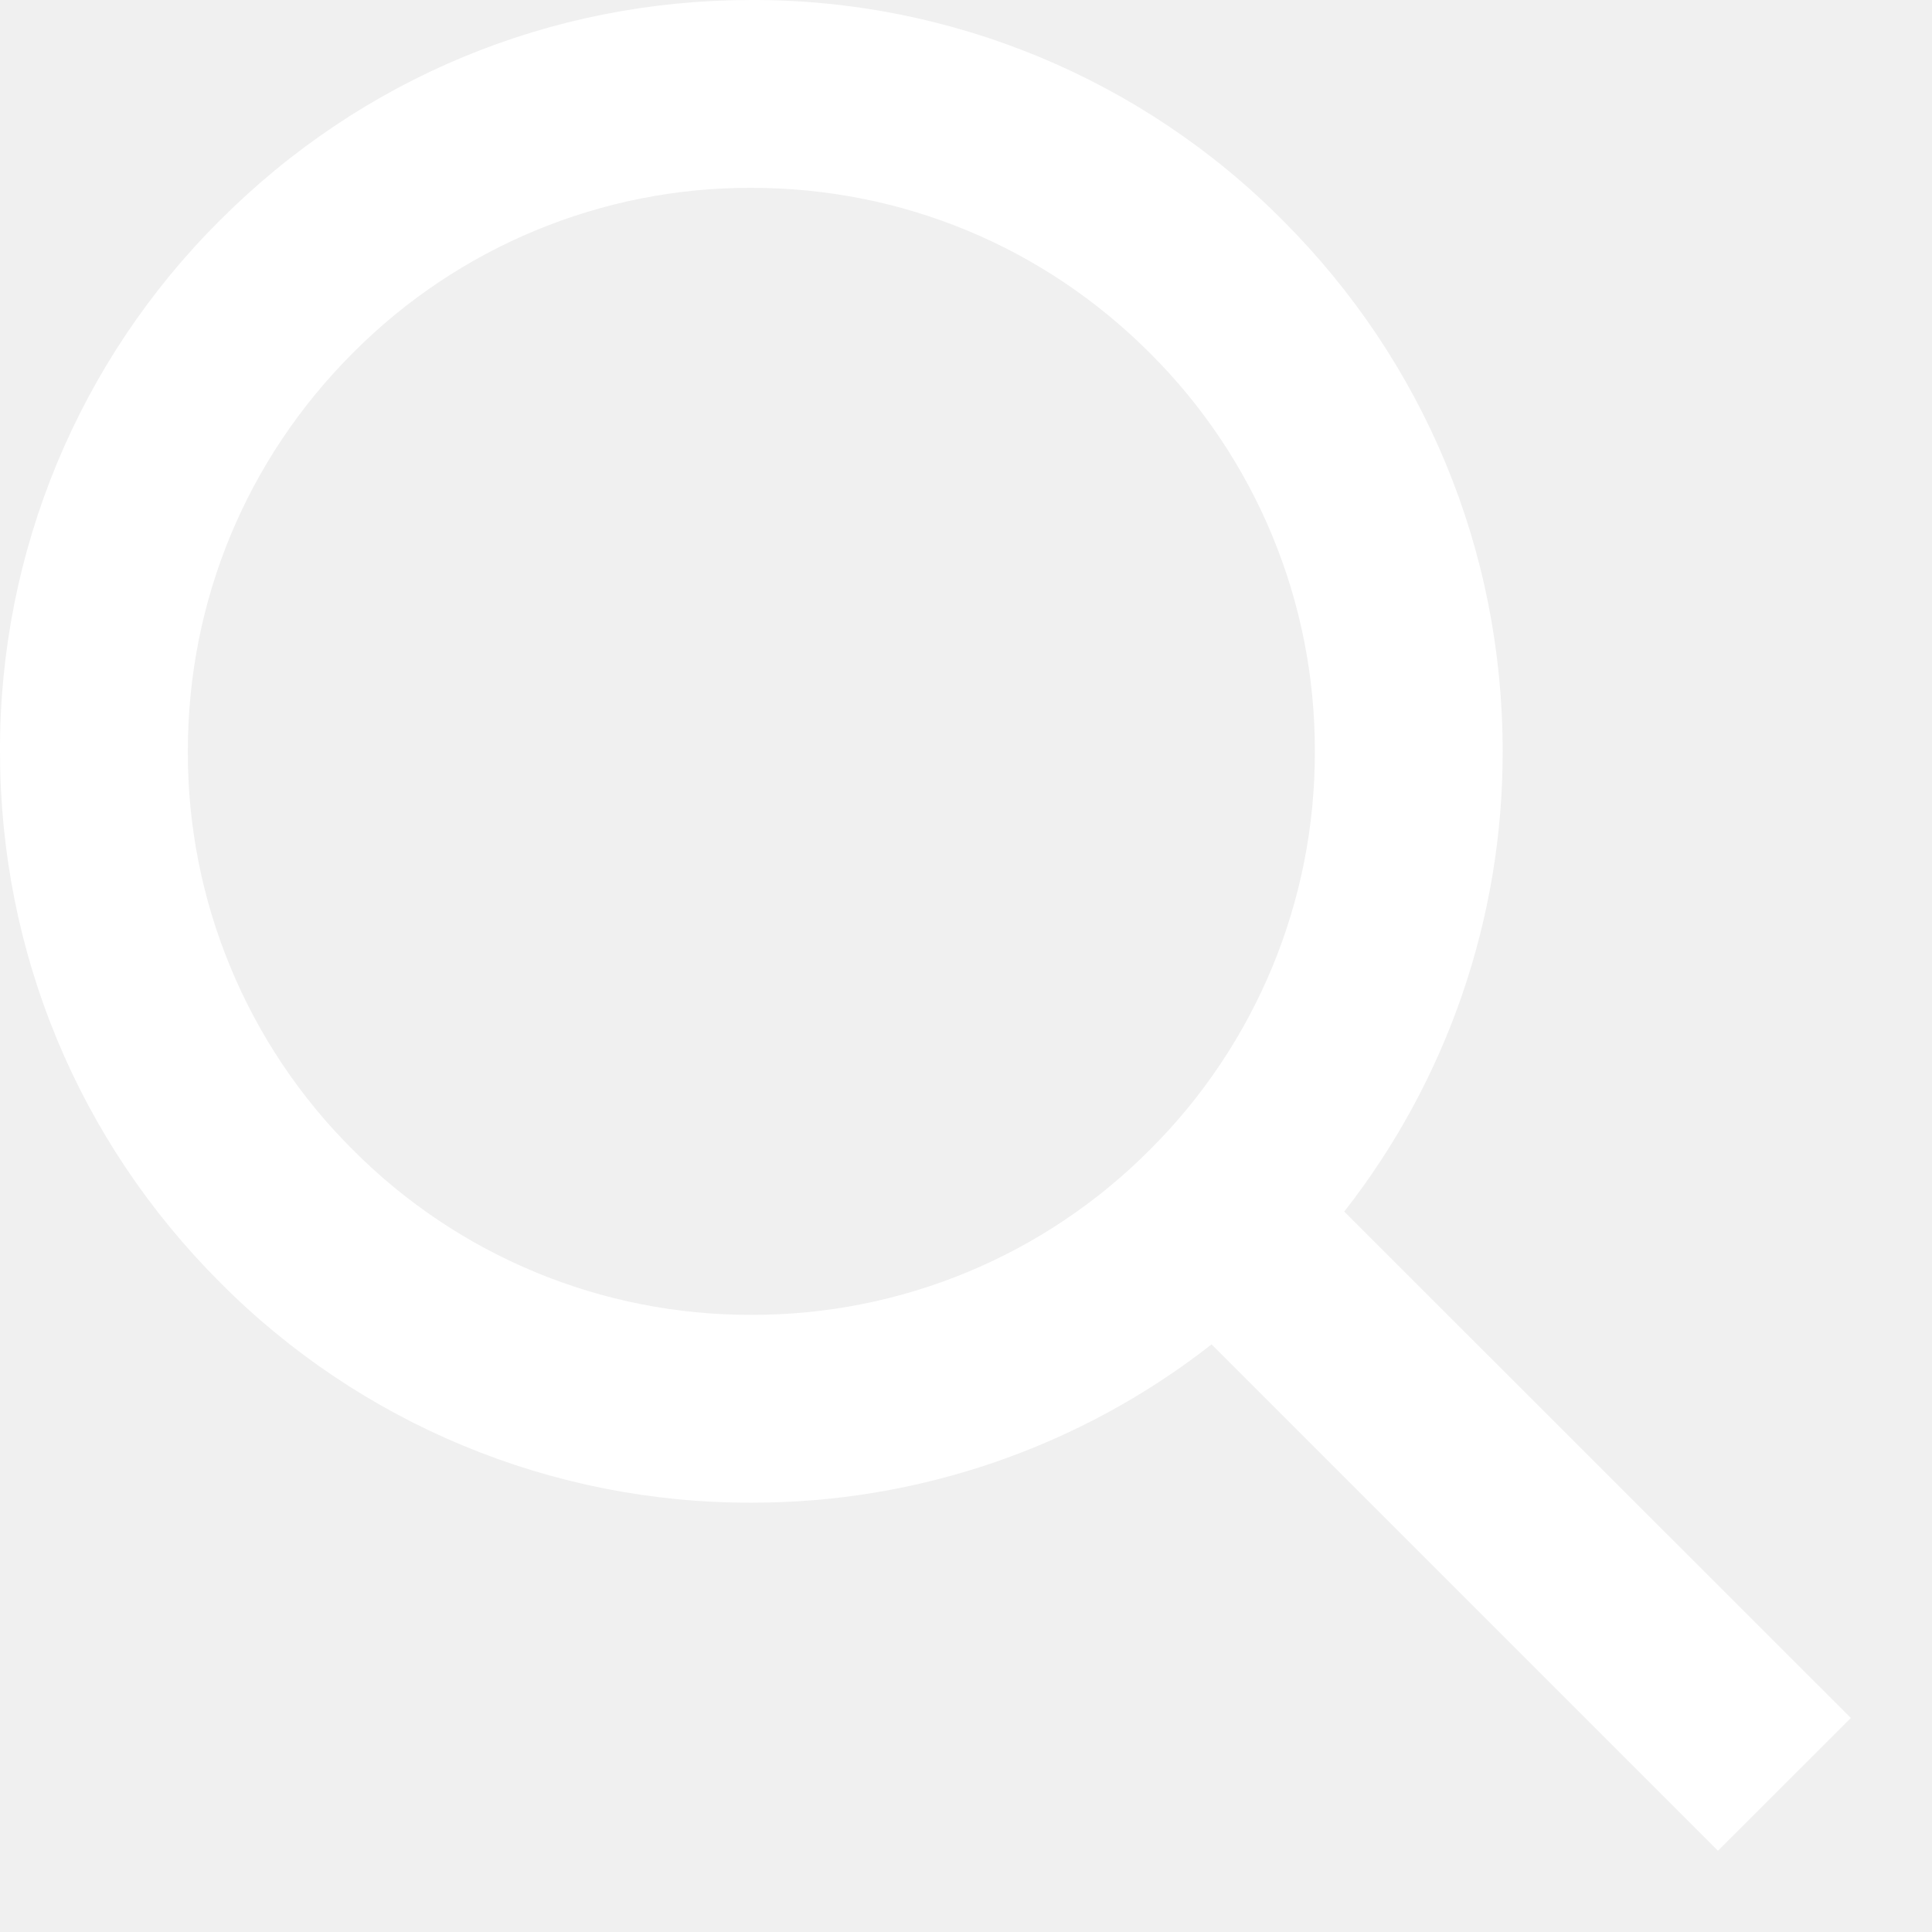
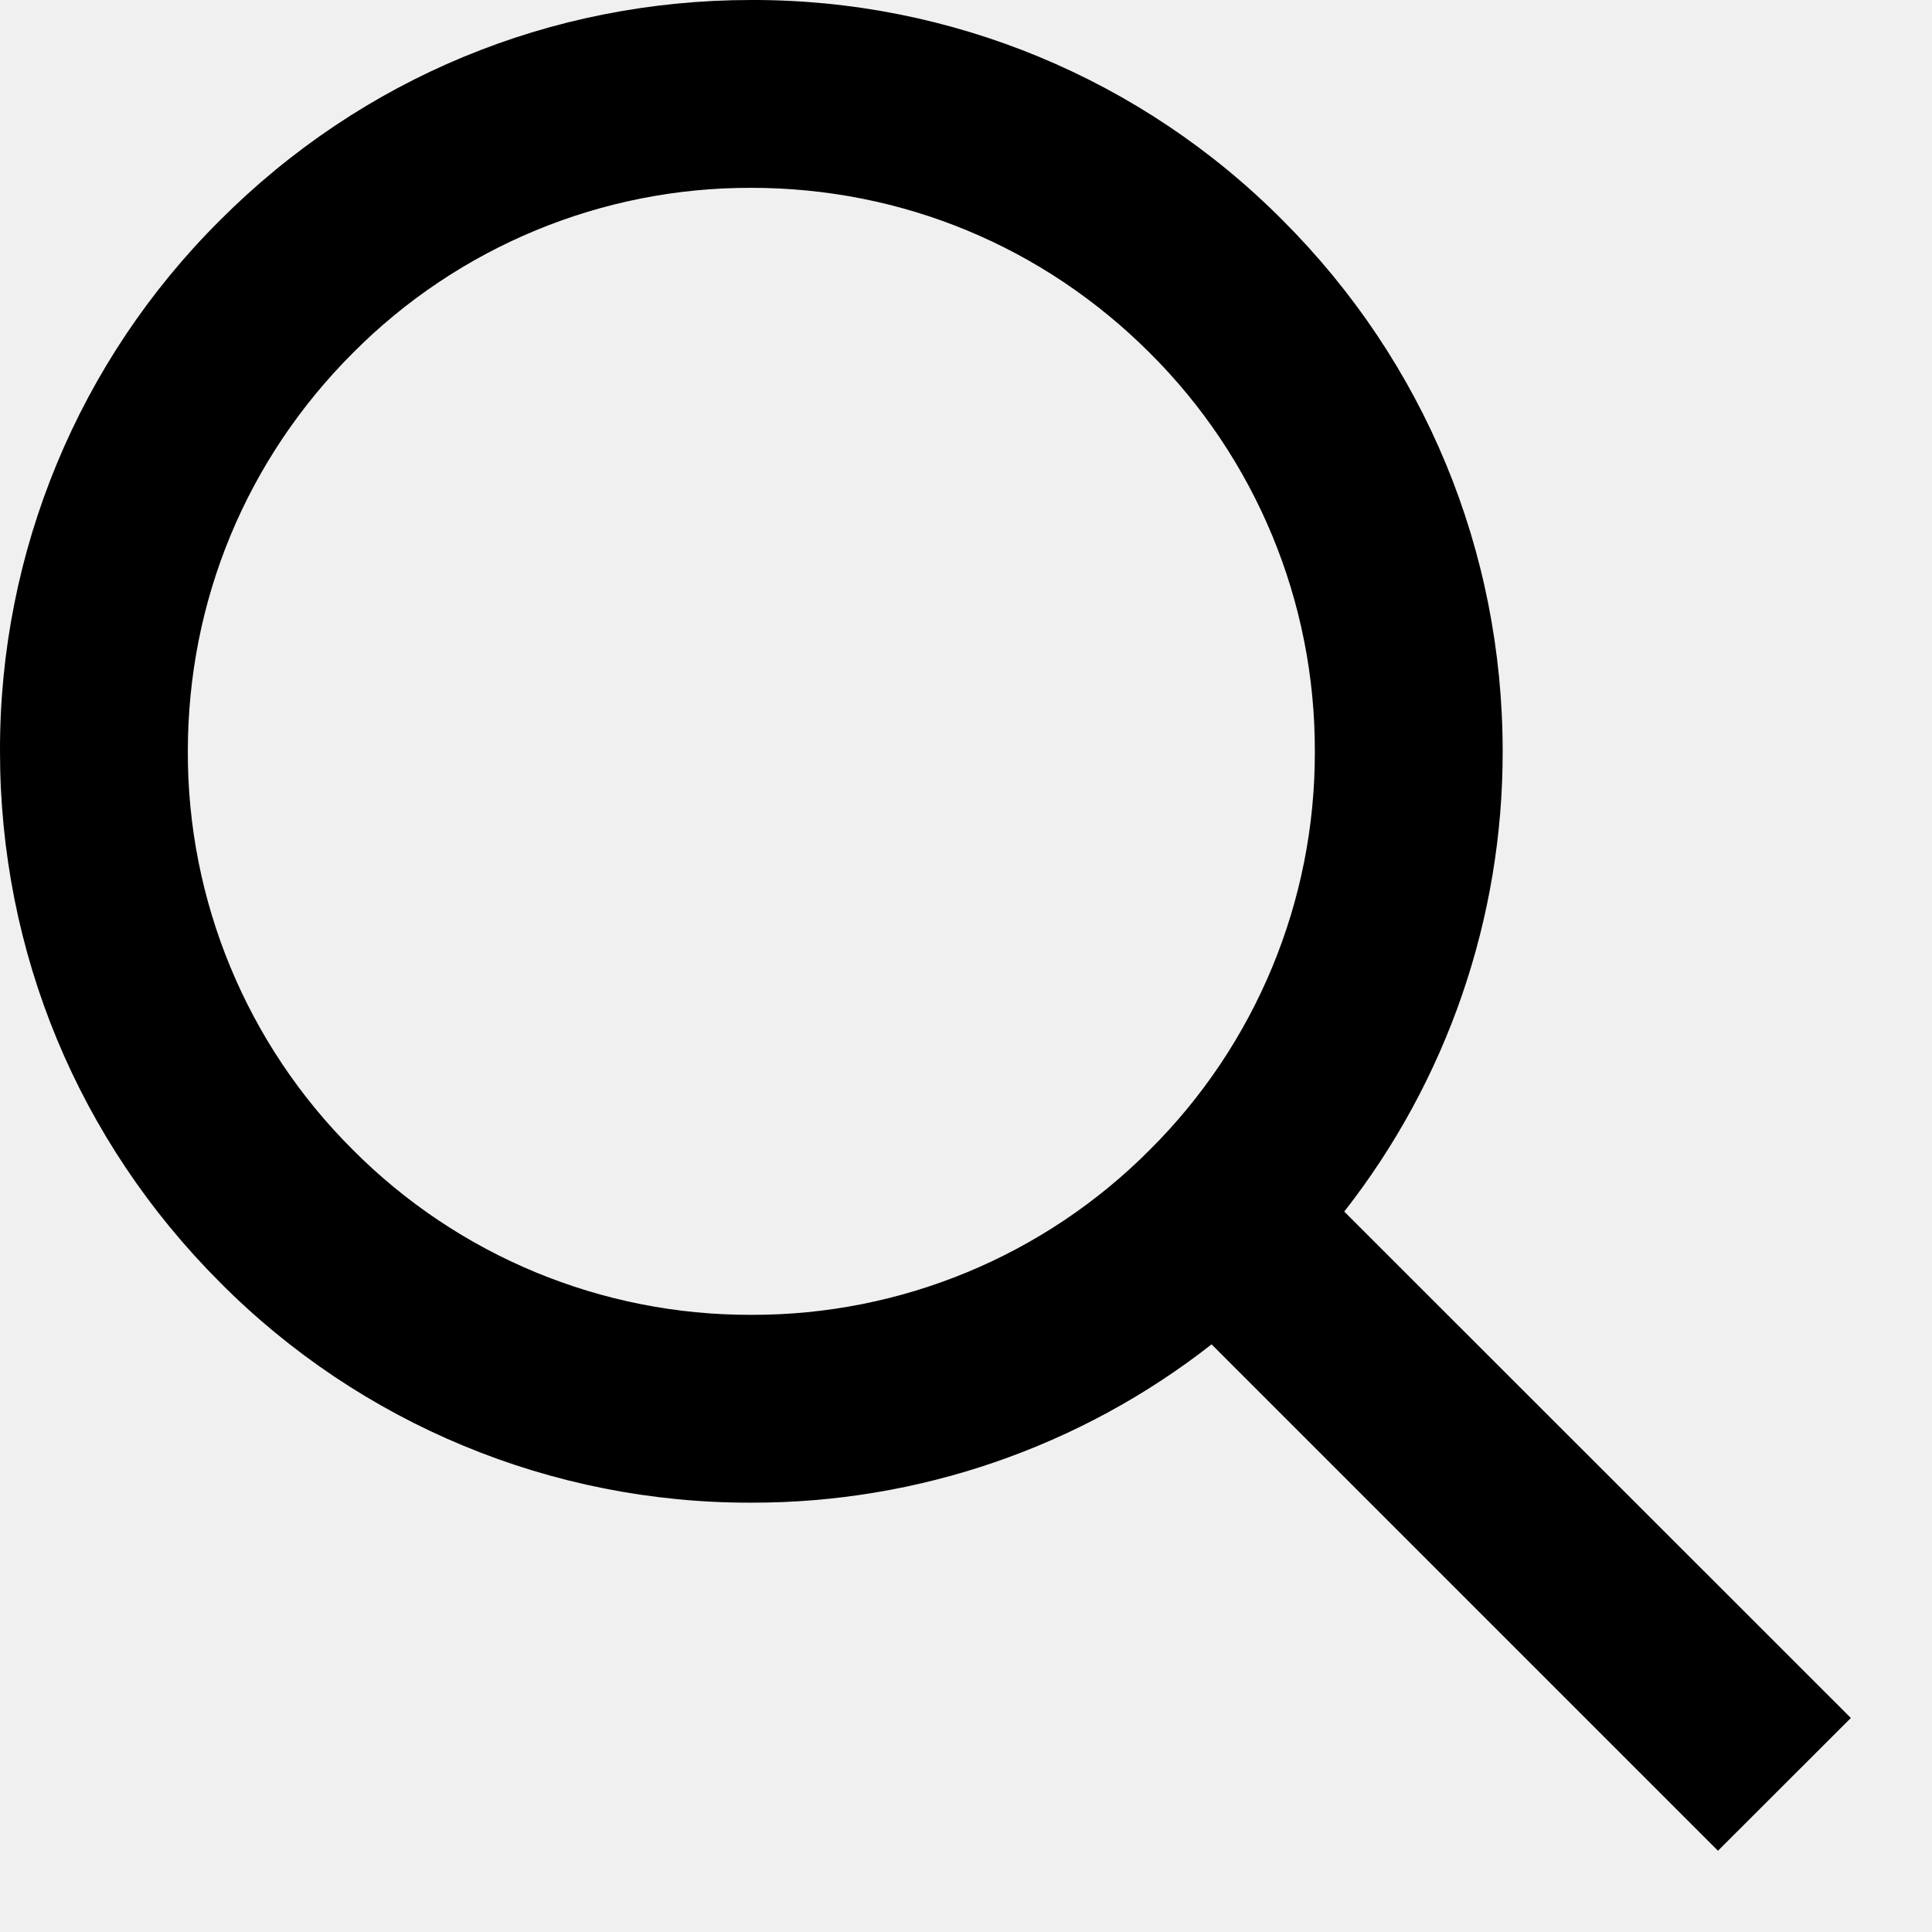
<svg xmlns="http://www.w3.org/2000/svg" width="18" height="18">
-   <path d="M17.244 16.006l-4.72-4.718A6.937 6.937 0 0 0 14 7c0-1.87-.729-3.628-2.051-4.949A6.948 6.948 0 0 0 7 0C5.13 0 3.372.728 2.051 2.051A6.951 6.951 0 0 0 0 7c0 1.87.729 3.628 2.051 4.949A6.948 6.948 0 0 0 7 14a6.932 6.932 0 0 0 4.288-1.475l4.718 4.718 1.238-1.237zM7 12.25a5.214 5.214 0 0 1-3.712-1.537A5.213 5.213 0 0 1 1.75 7c0-1.402.546-2.72 1.538-3.712A5.211 5.211 0 0 1 7 1.75c1.403 0 2.72.546 3.712 1.538A5.213 5.213 0 0 1 12.25 7a5.213 5.213 0 0 1-1.538 3.713A5.214 5.214 0 0 1 7 12.25z" fill="#FFF" fill-rule="nonzero" />
+   <path d="M17.244 16.006l-4.72-4.718A6.937 6.937 0 0 0 14 7c0-1.87-.729-3.628-2.051-4.949A6.948 6.948 0 0 0 7 0C5.13 0 3.372.728 2.051 2.051A6.951 6.951 0 0 0 0 7c0 1.87.729 3.628 2.051 4.949A6.948 6.948 0 0 0 7 14a6.932 6.932 0 0 0 4.288-1.475l4.718 4.718 1.238-1.237zM7 12.25a5.214 5.214 0 0 1-3.712-1.537A5.213 5.213 0 0 1 1.75 7c0-1.402.546-2.72 1.538-3.712A5.211 5.211 0 0 1 7 1.75c1.403 0 2.72.546 3.712 1.538A5.213 5.213 0 0 1 12.25 7a5.213 5.213 0 0 1-1.538 3.713A5.214 5.214 0 0 1 7 12.25z" fill="currentcolor" fill-rule="nonzero" />
</svg>
